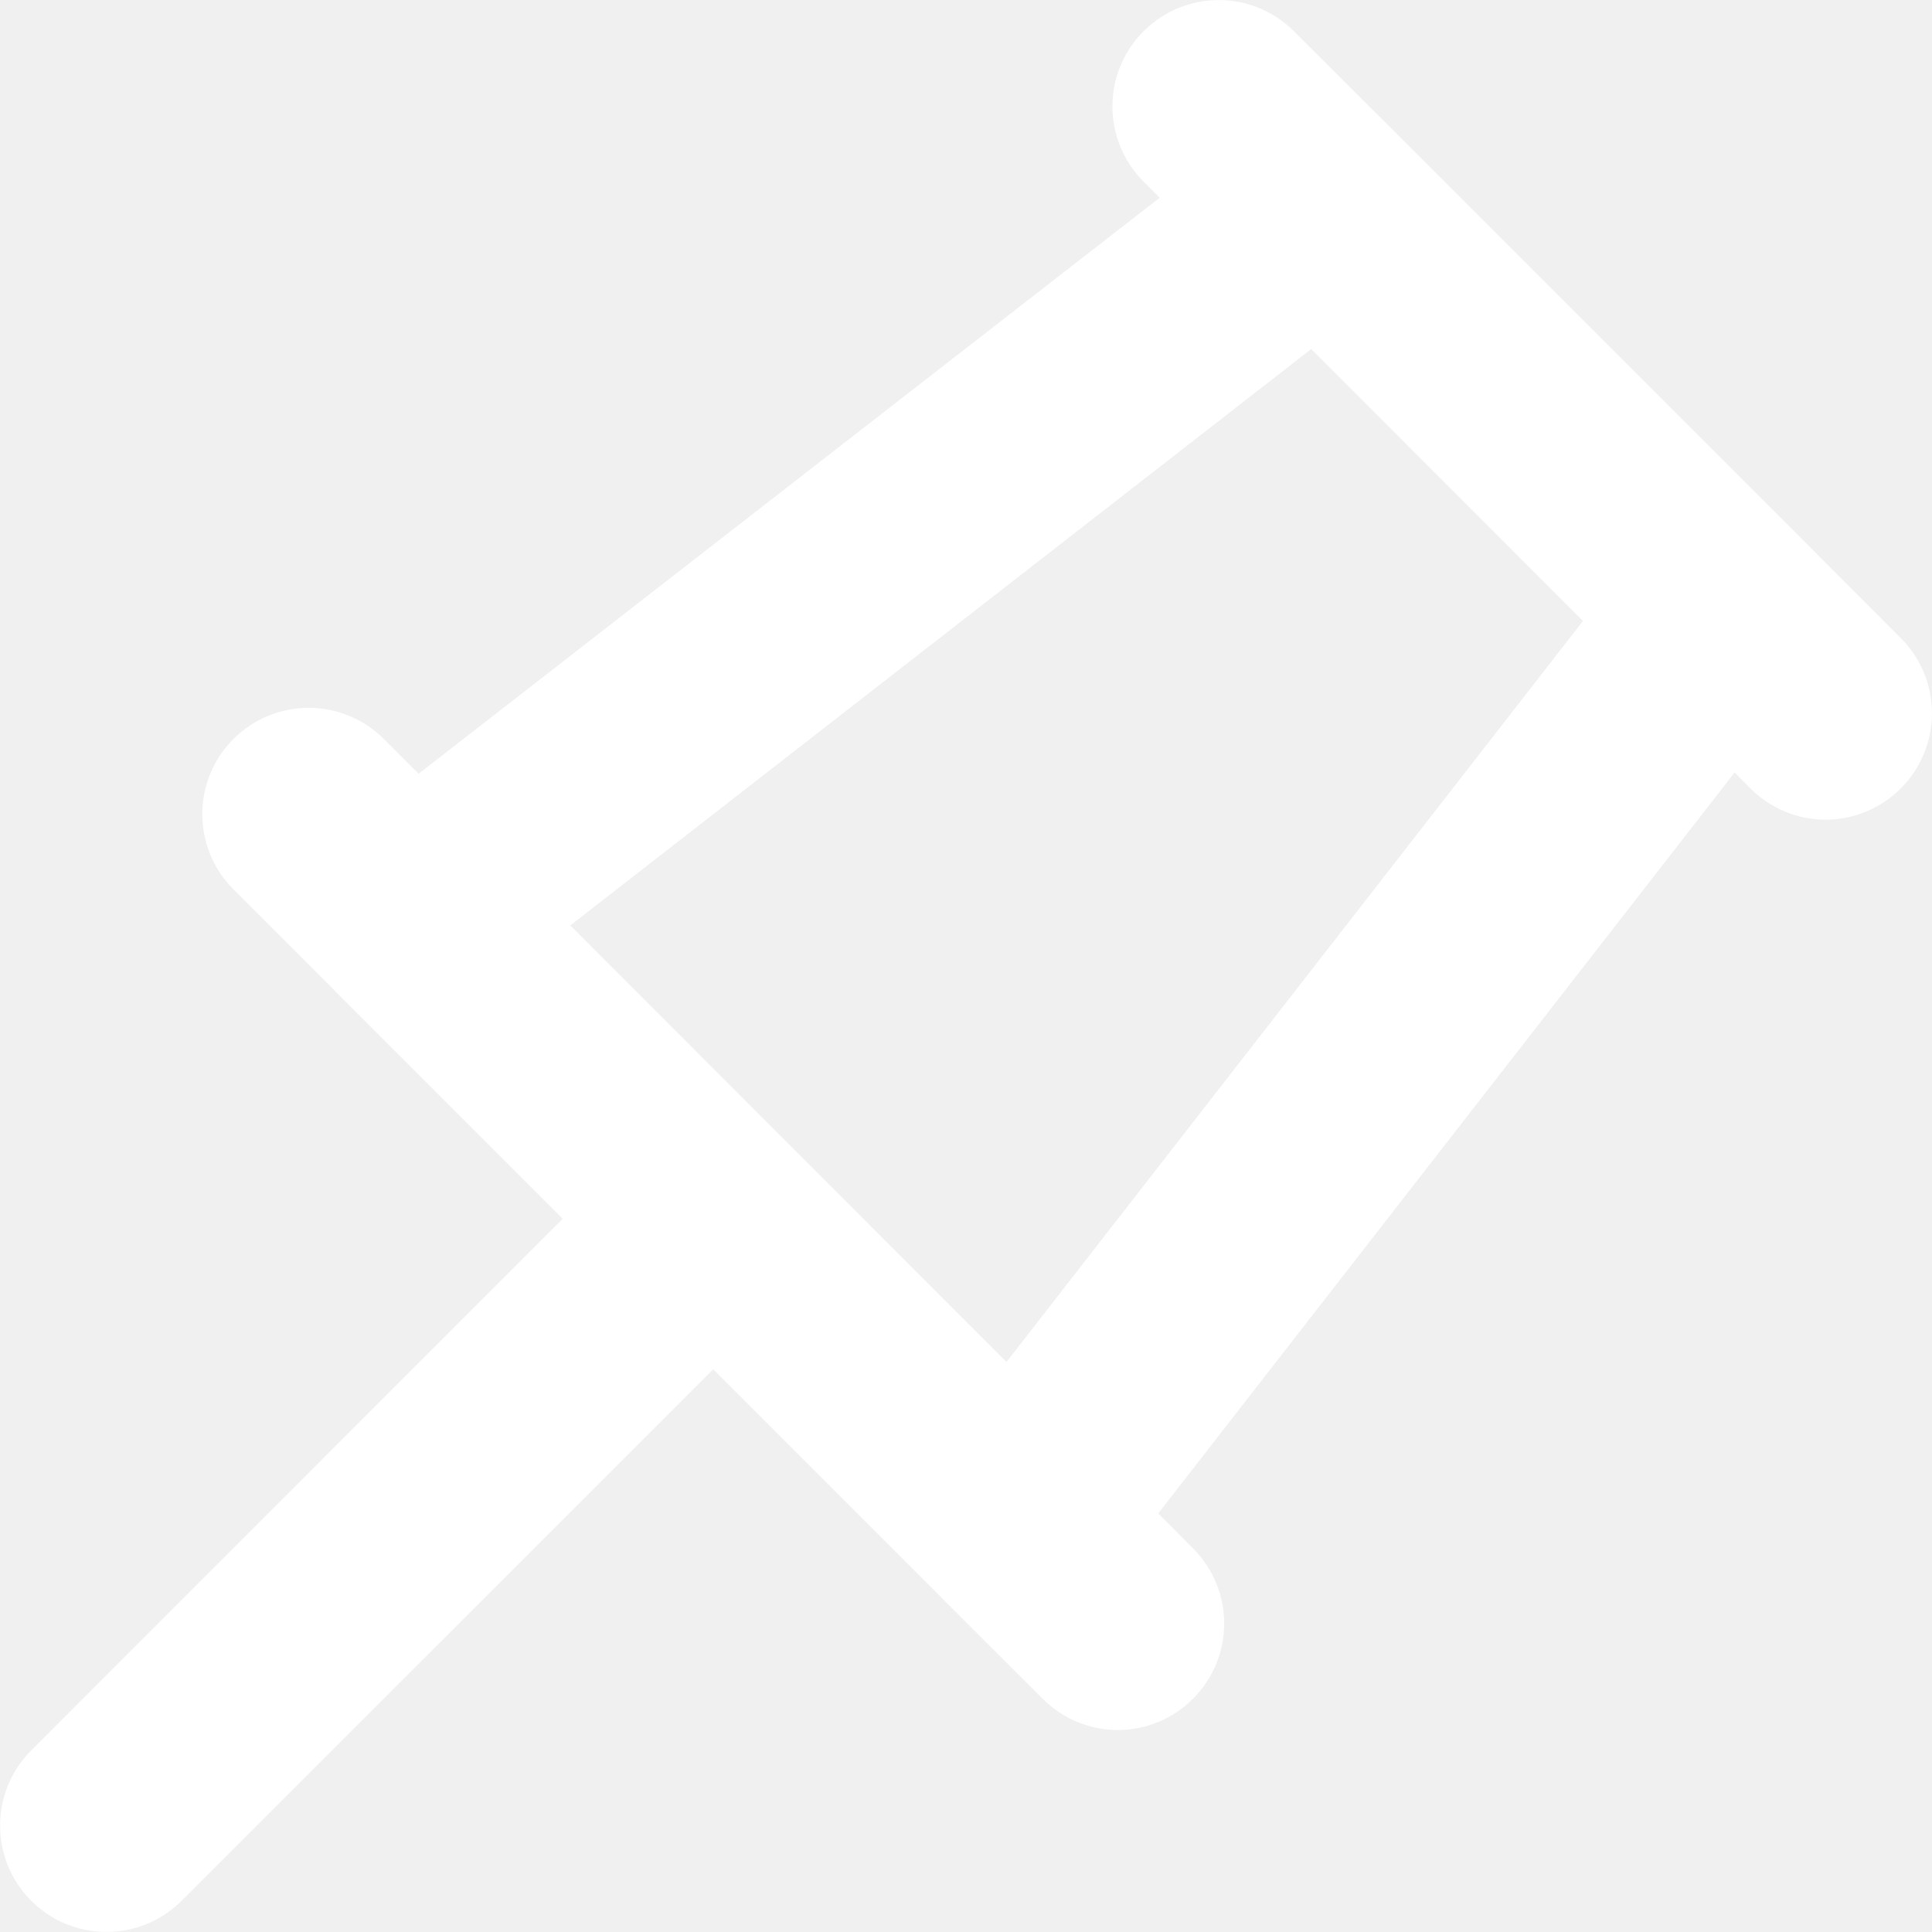
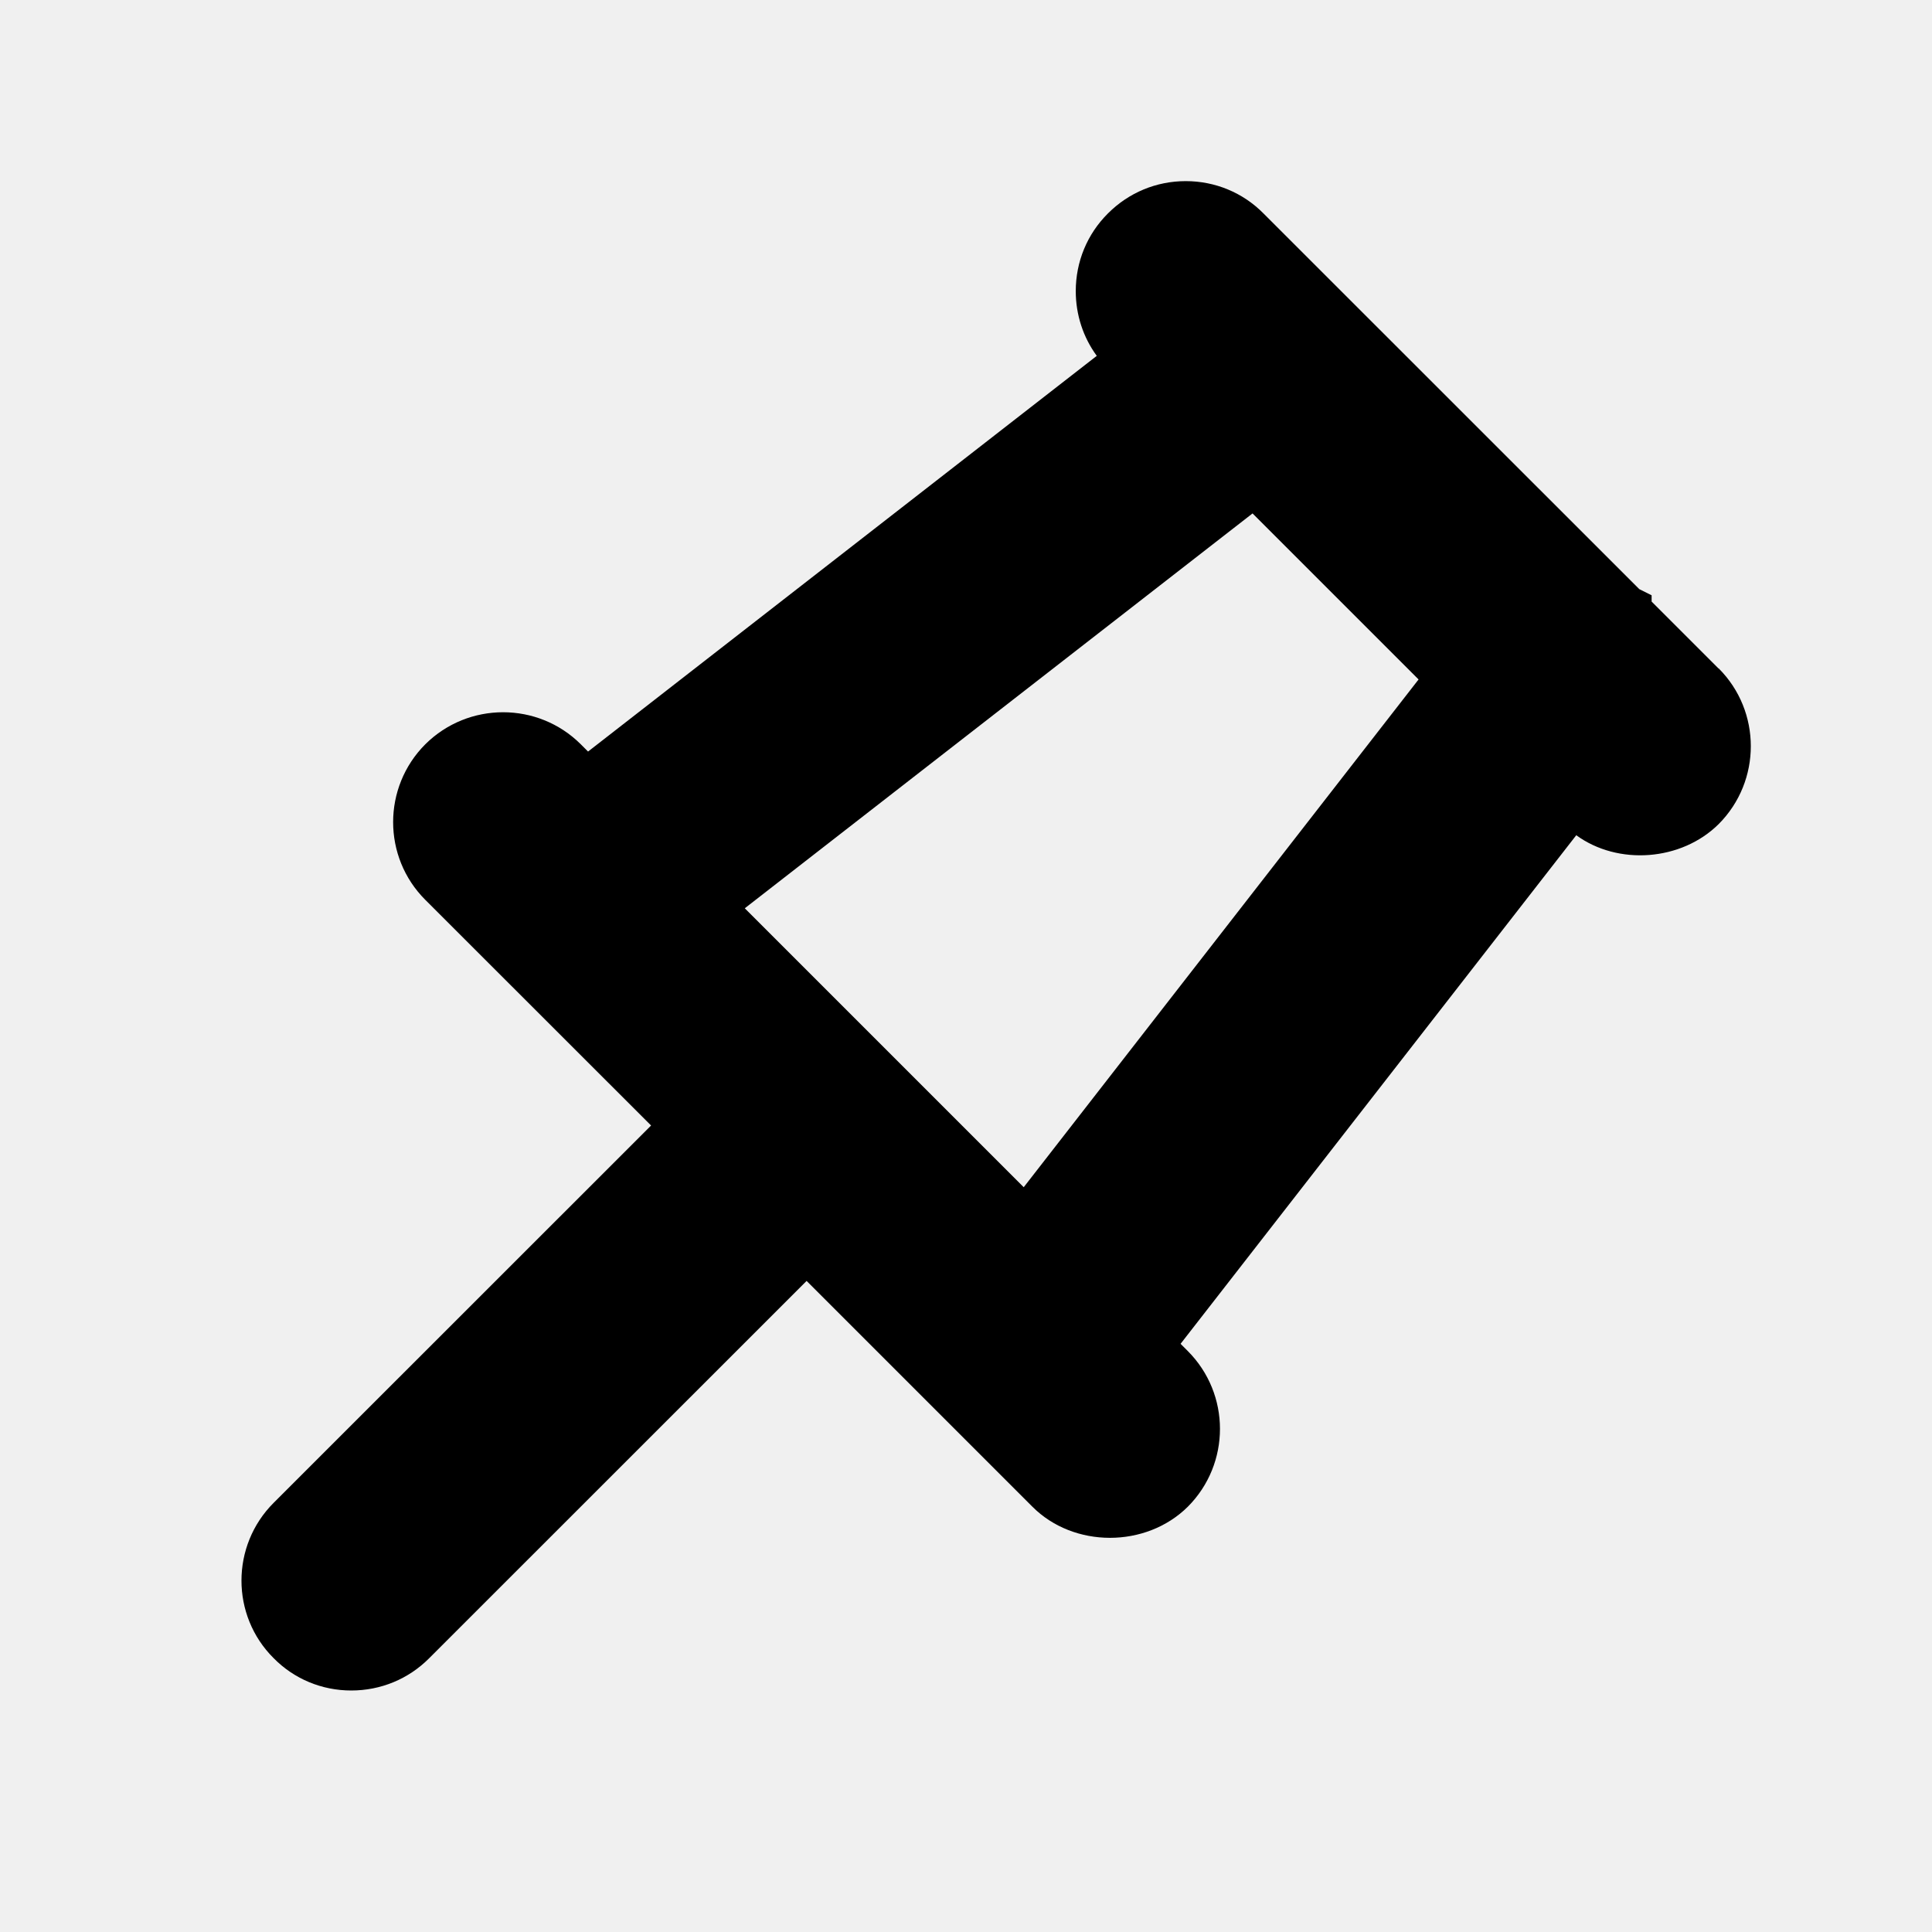
- <svg xmlns="http://www.w3.org/2000/svg" width="12" height="12" viewBox="0 0 12 12">
-   <path fill="#FFF" fill-rule="evenodd" d="M6.252 8.46l-2.71-2.712 4.602-3.58 1.688 1.689-3.58 4.602zm5.554-4.497l-.626-.627-.001-.001L8.666.822 8.037.194a.66.66 0 1 0-.934.934l.1.1L2.6 4.806l-.216-.216a.66.66 0 1 0-.934.934l.627.627v.001l1.418 1.418-3.301 3.302a.66.66 0 1 0 .934.934L4.43 8.505l1.417 1.417.001.002.628.627a.658.658 0 0 0 .934 0 .66.66 0 0 0 0-.934L7.194 9.4l3.58-4.602.098.099a.659.659 0 0 0 .934 0 .66.66 0 0 0 0-.934z" />
+ <svg xmlns="http://www.w3.org/2000/svg" width="16" height="16" viewBox="-2 -1.5 16 16">
+   <path id="prefix__a" d="M9.748 4.127l-3.27 4.205-2.31-2.31 4.205-3.27 1.375 1.375zm2.484-.091l-.554-.554V3.43l-.102-.051L8.463.267C8.293.095 8.063 0 7.82 0c-.244 0-.472.095-.644.267-.173.172-.267.401-.267.644 0 .195.061.382.174.536L2.87 4.724l-.06-.06c-.355-.354-.932-.354-1.288 0-.355.356-.355.933 0 1.288l1.87 1.869-3.126 3.125c-.355.355-.355.933 0 1.286.17.173.4.268.643.268.244 0 .474-.095.645-.267L4.68 9.108l1.87 1.87c.342.343.94.344 1.287 0 .355-.356.355-.933 0-1.289l-.06-.06 3.277-4.212c.345.252.87.215 1.18-.093.354-.356.354-.933 0-1.288z" />
</svg>
